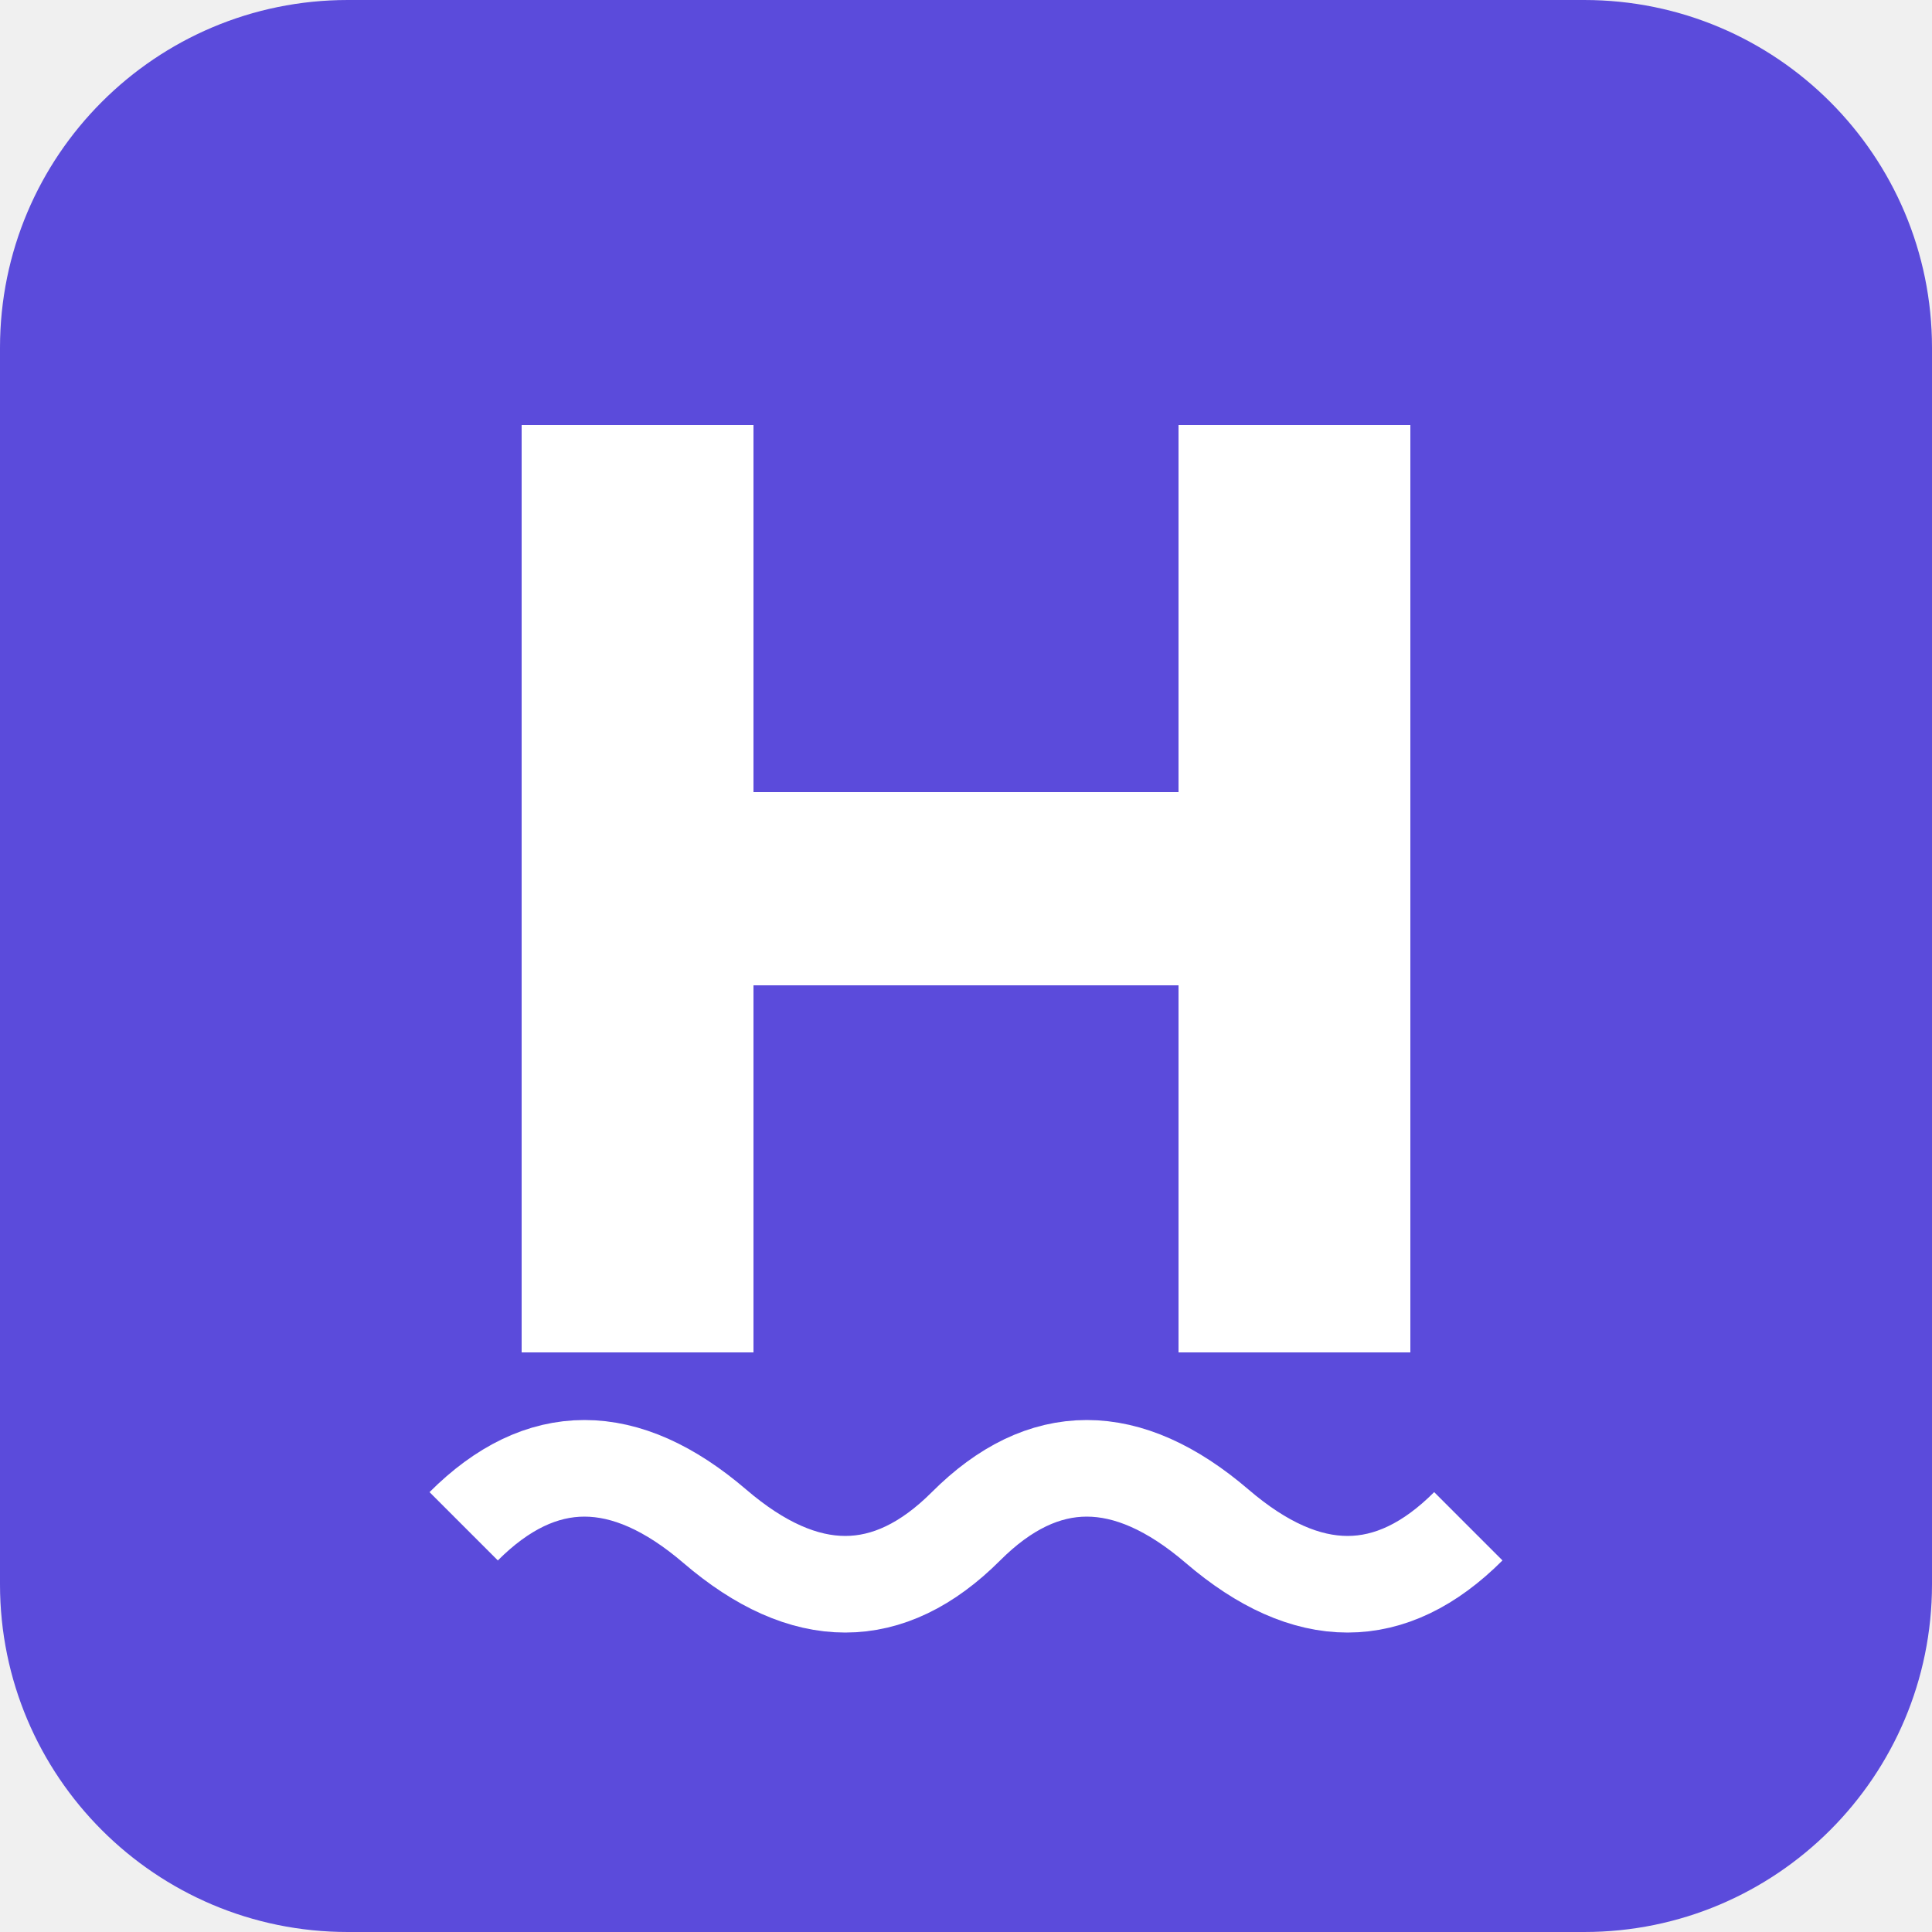
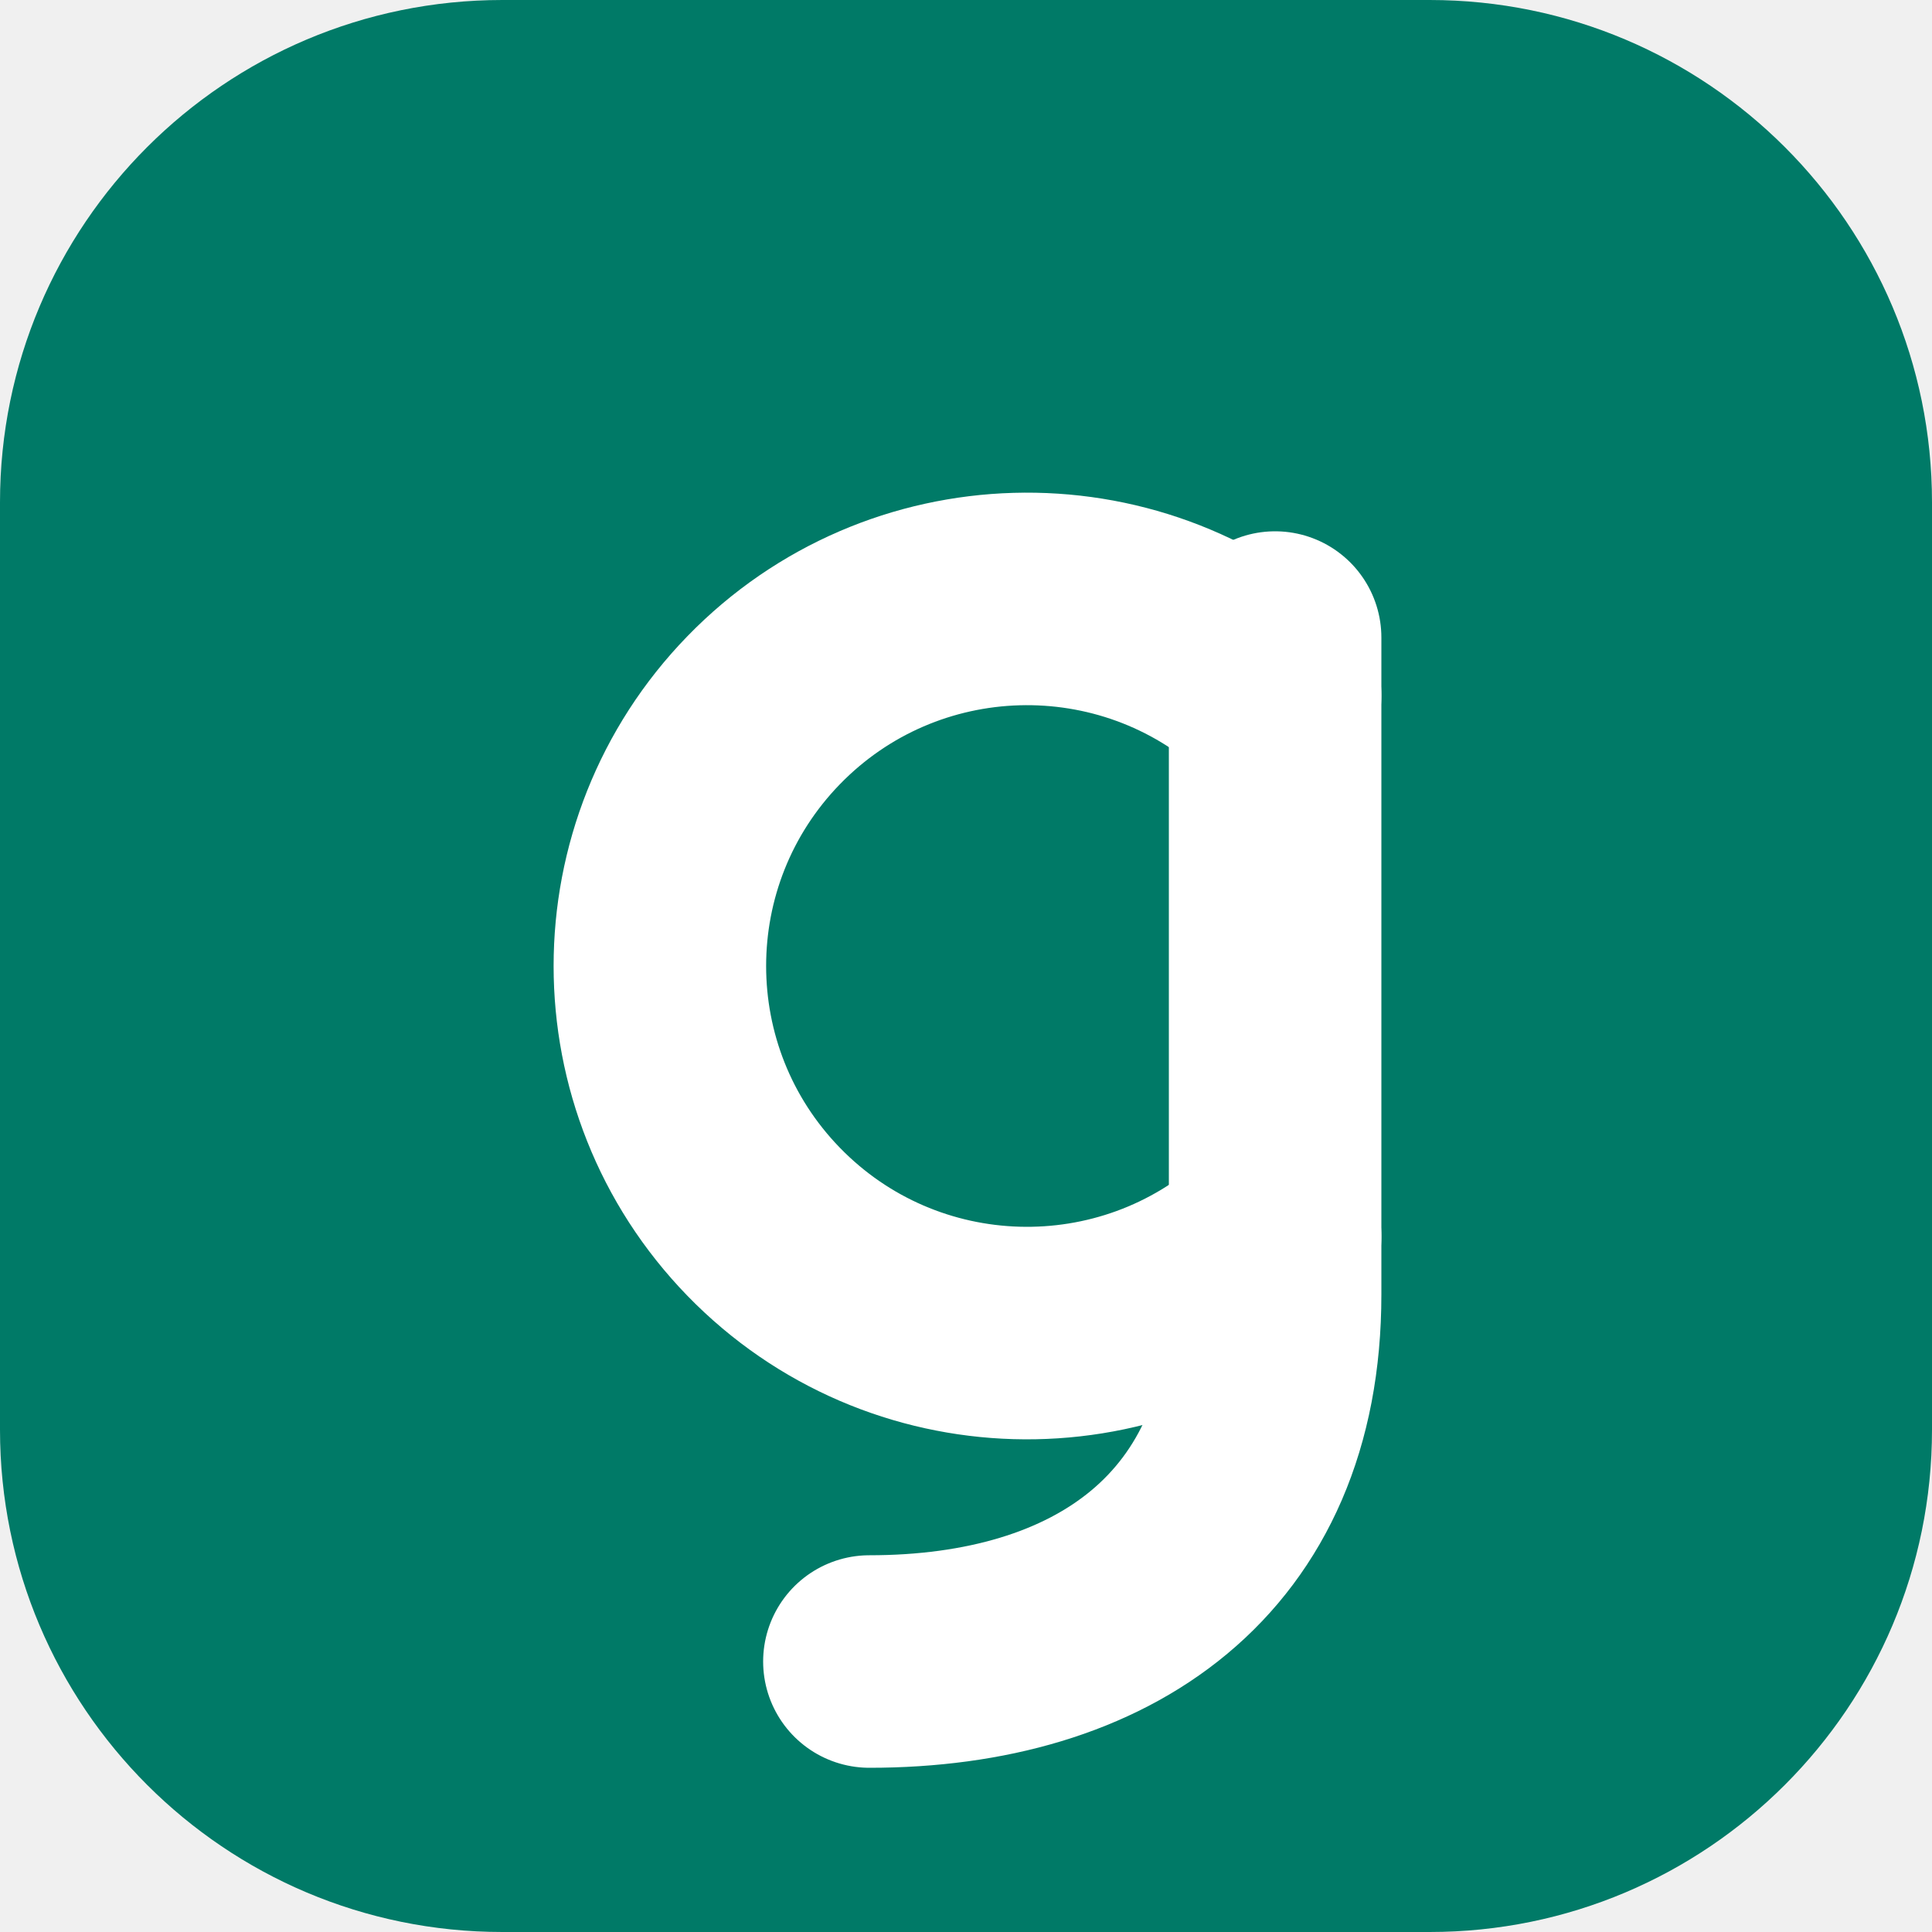
- <svg xmlns="http://www.w3.org/2000/svg" viewBox="0 0 100 100">
-   <rect width="100" height="100" rx="18" fill="#5b4bdb" />
-   <path fill="#fff" d="M27 22h12v19h22V22h12v48H61V51H39v19H27z" />
-   <path d="M24 79q6-6 13 0t13 0 13 0 13 0" stroke="#fff" stroke-width="5" fill="none" />
+ <svg xmlns="http://www.w3.org/2000/svg" viewBox="0 0 100 100" role="img" aria-label="Guesty">
+   <rect width="100" height="100" rx="26" fill="#007a67" />
+   <path fill="none" stroke="#fff" stroke-width="11" stroke-linecap="round" d="M66 36a19 19 0 1 0 0 28" />
+   <path fill="none" stroke="#fff" stroke-width="11" stroke-linecap="round" d="M66 33v34c0 13-9 19-21 19" />
</svg>
